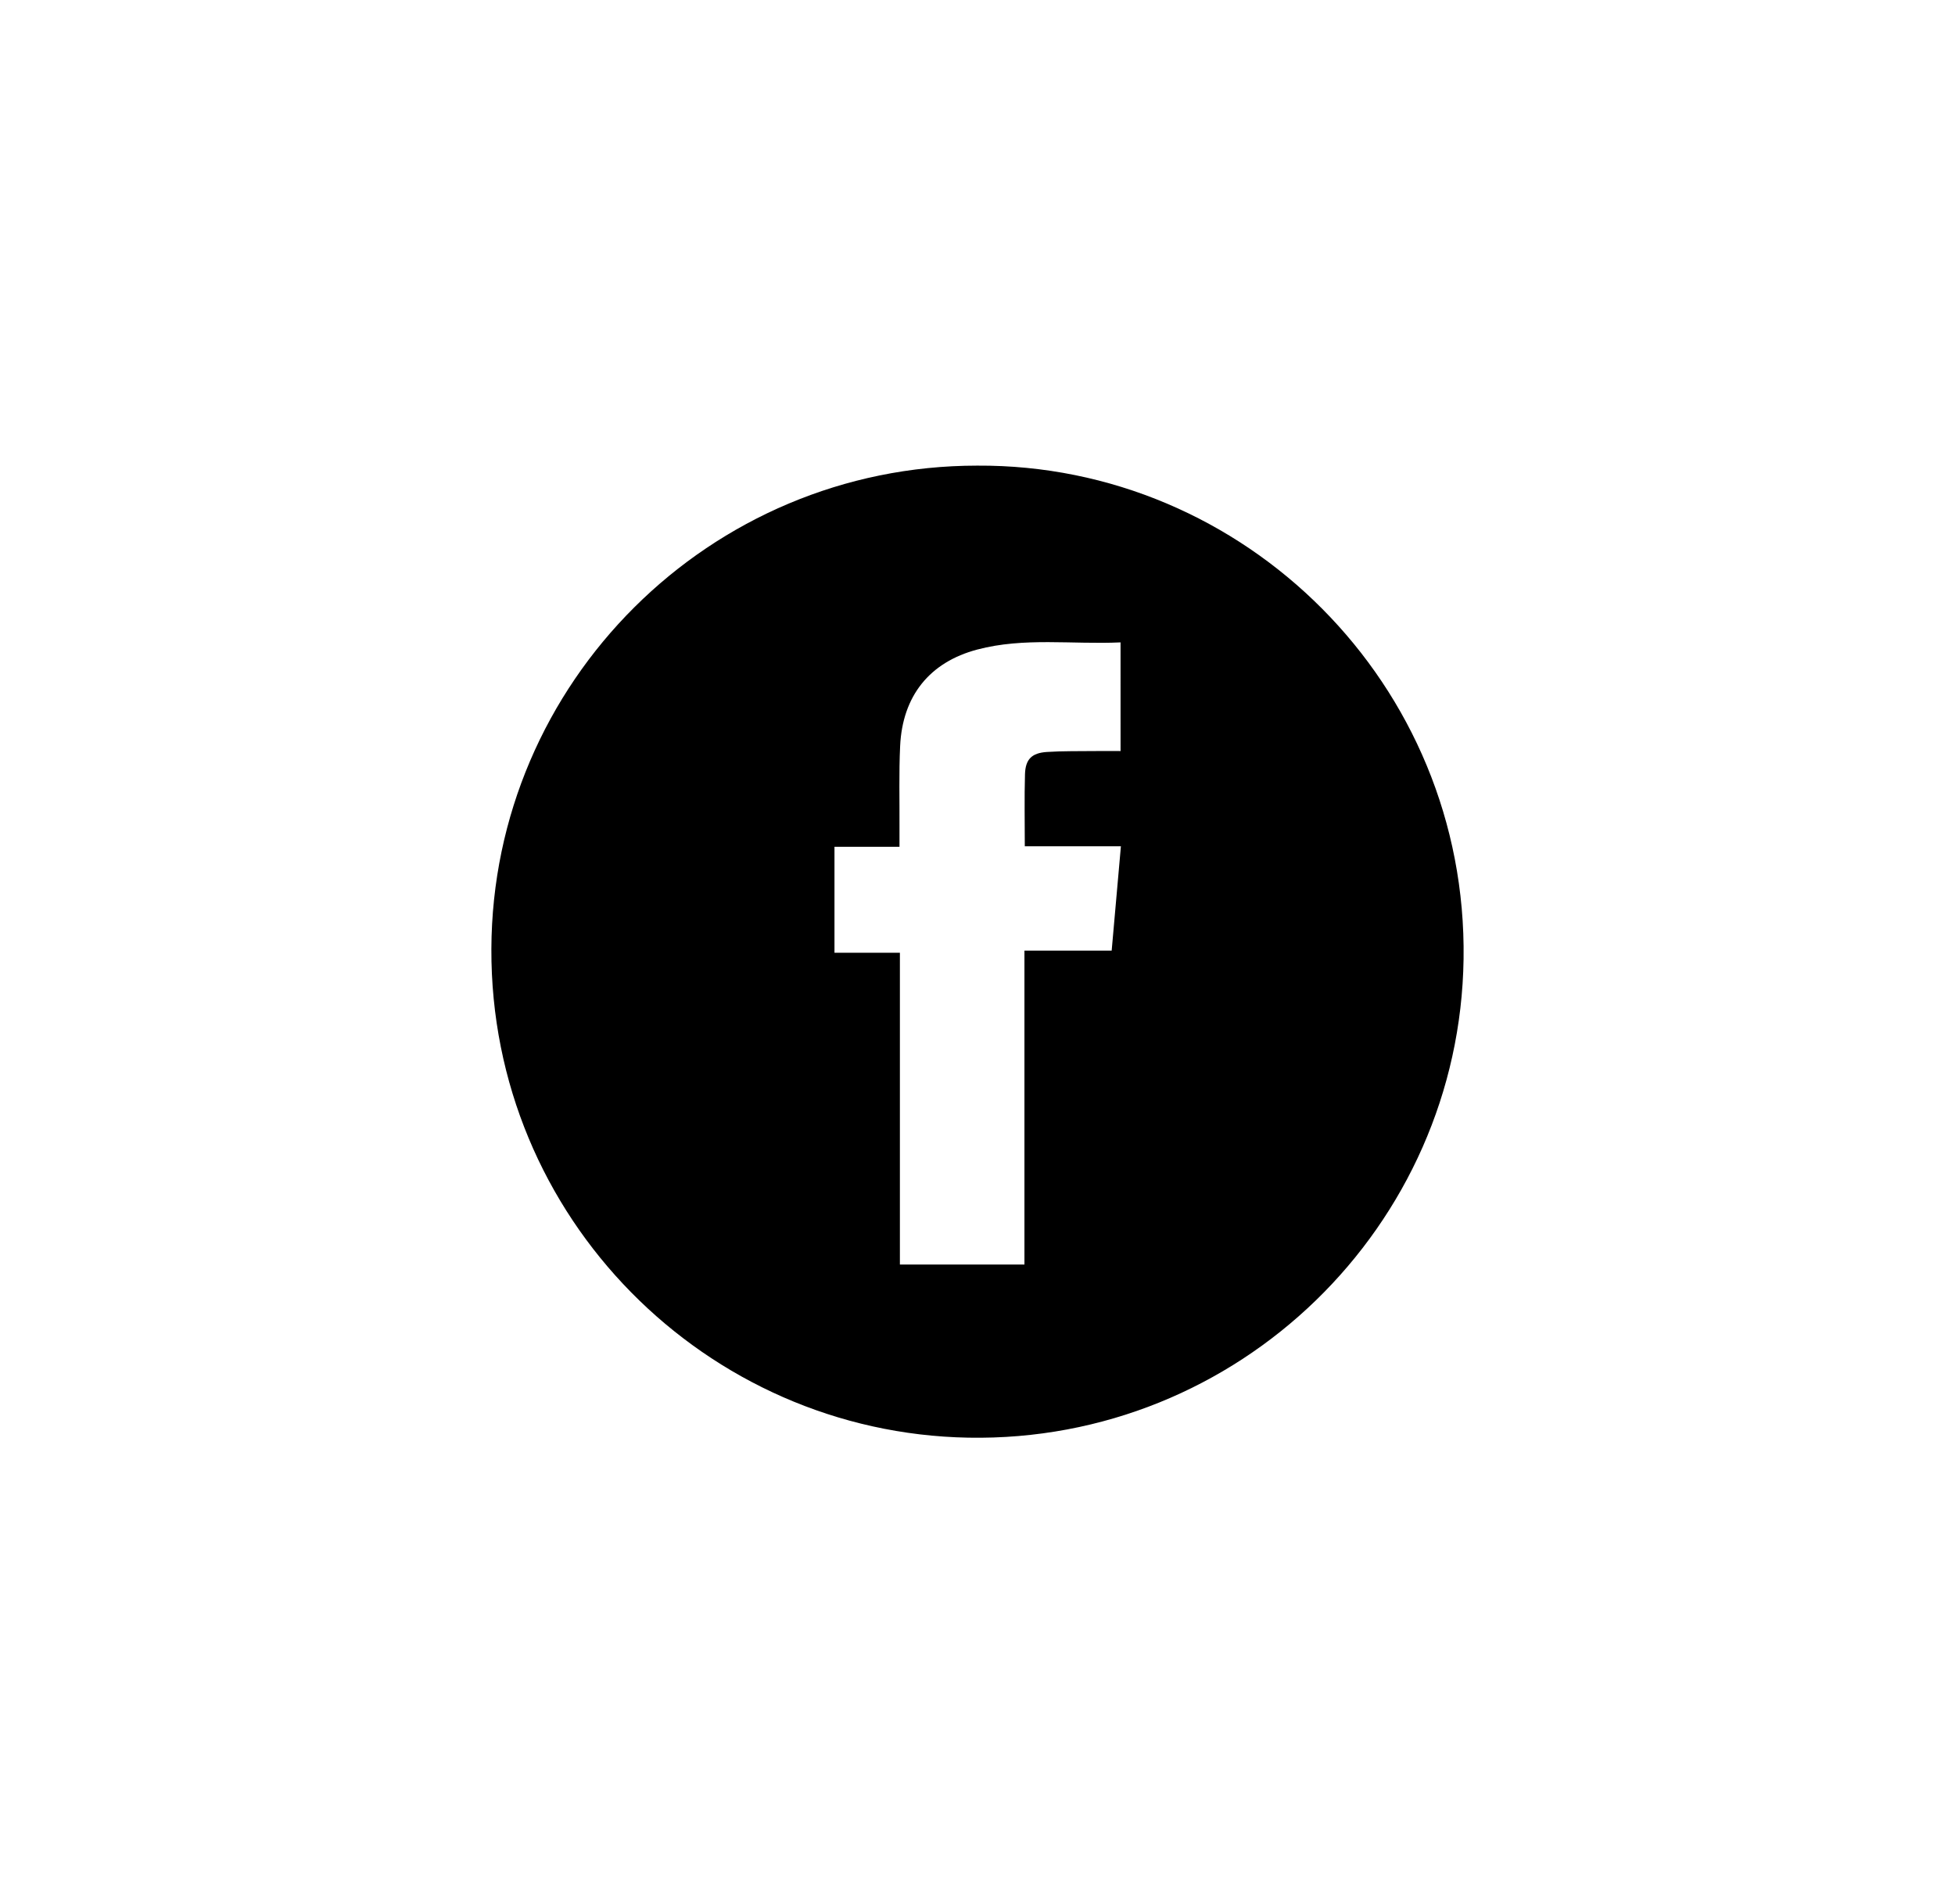
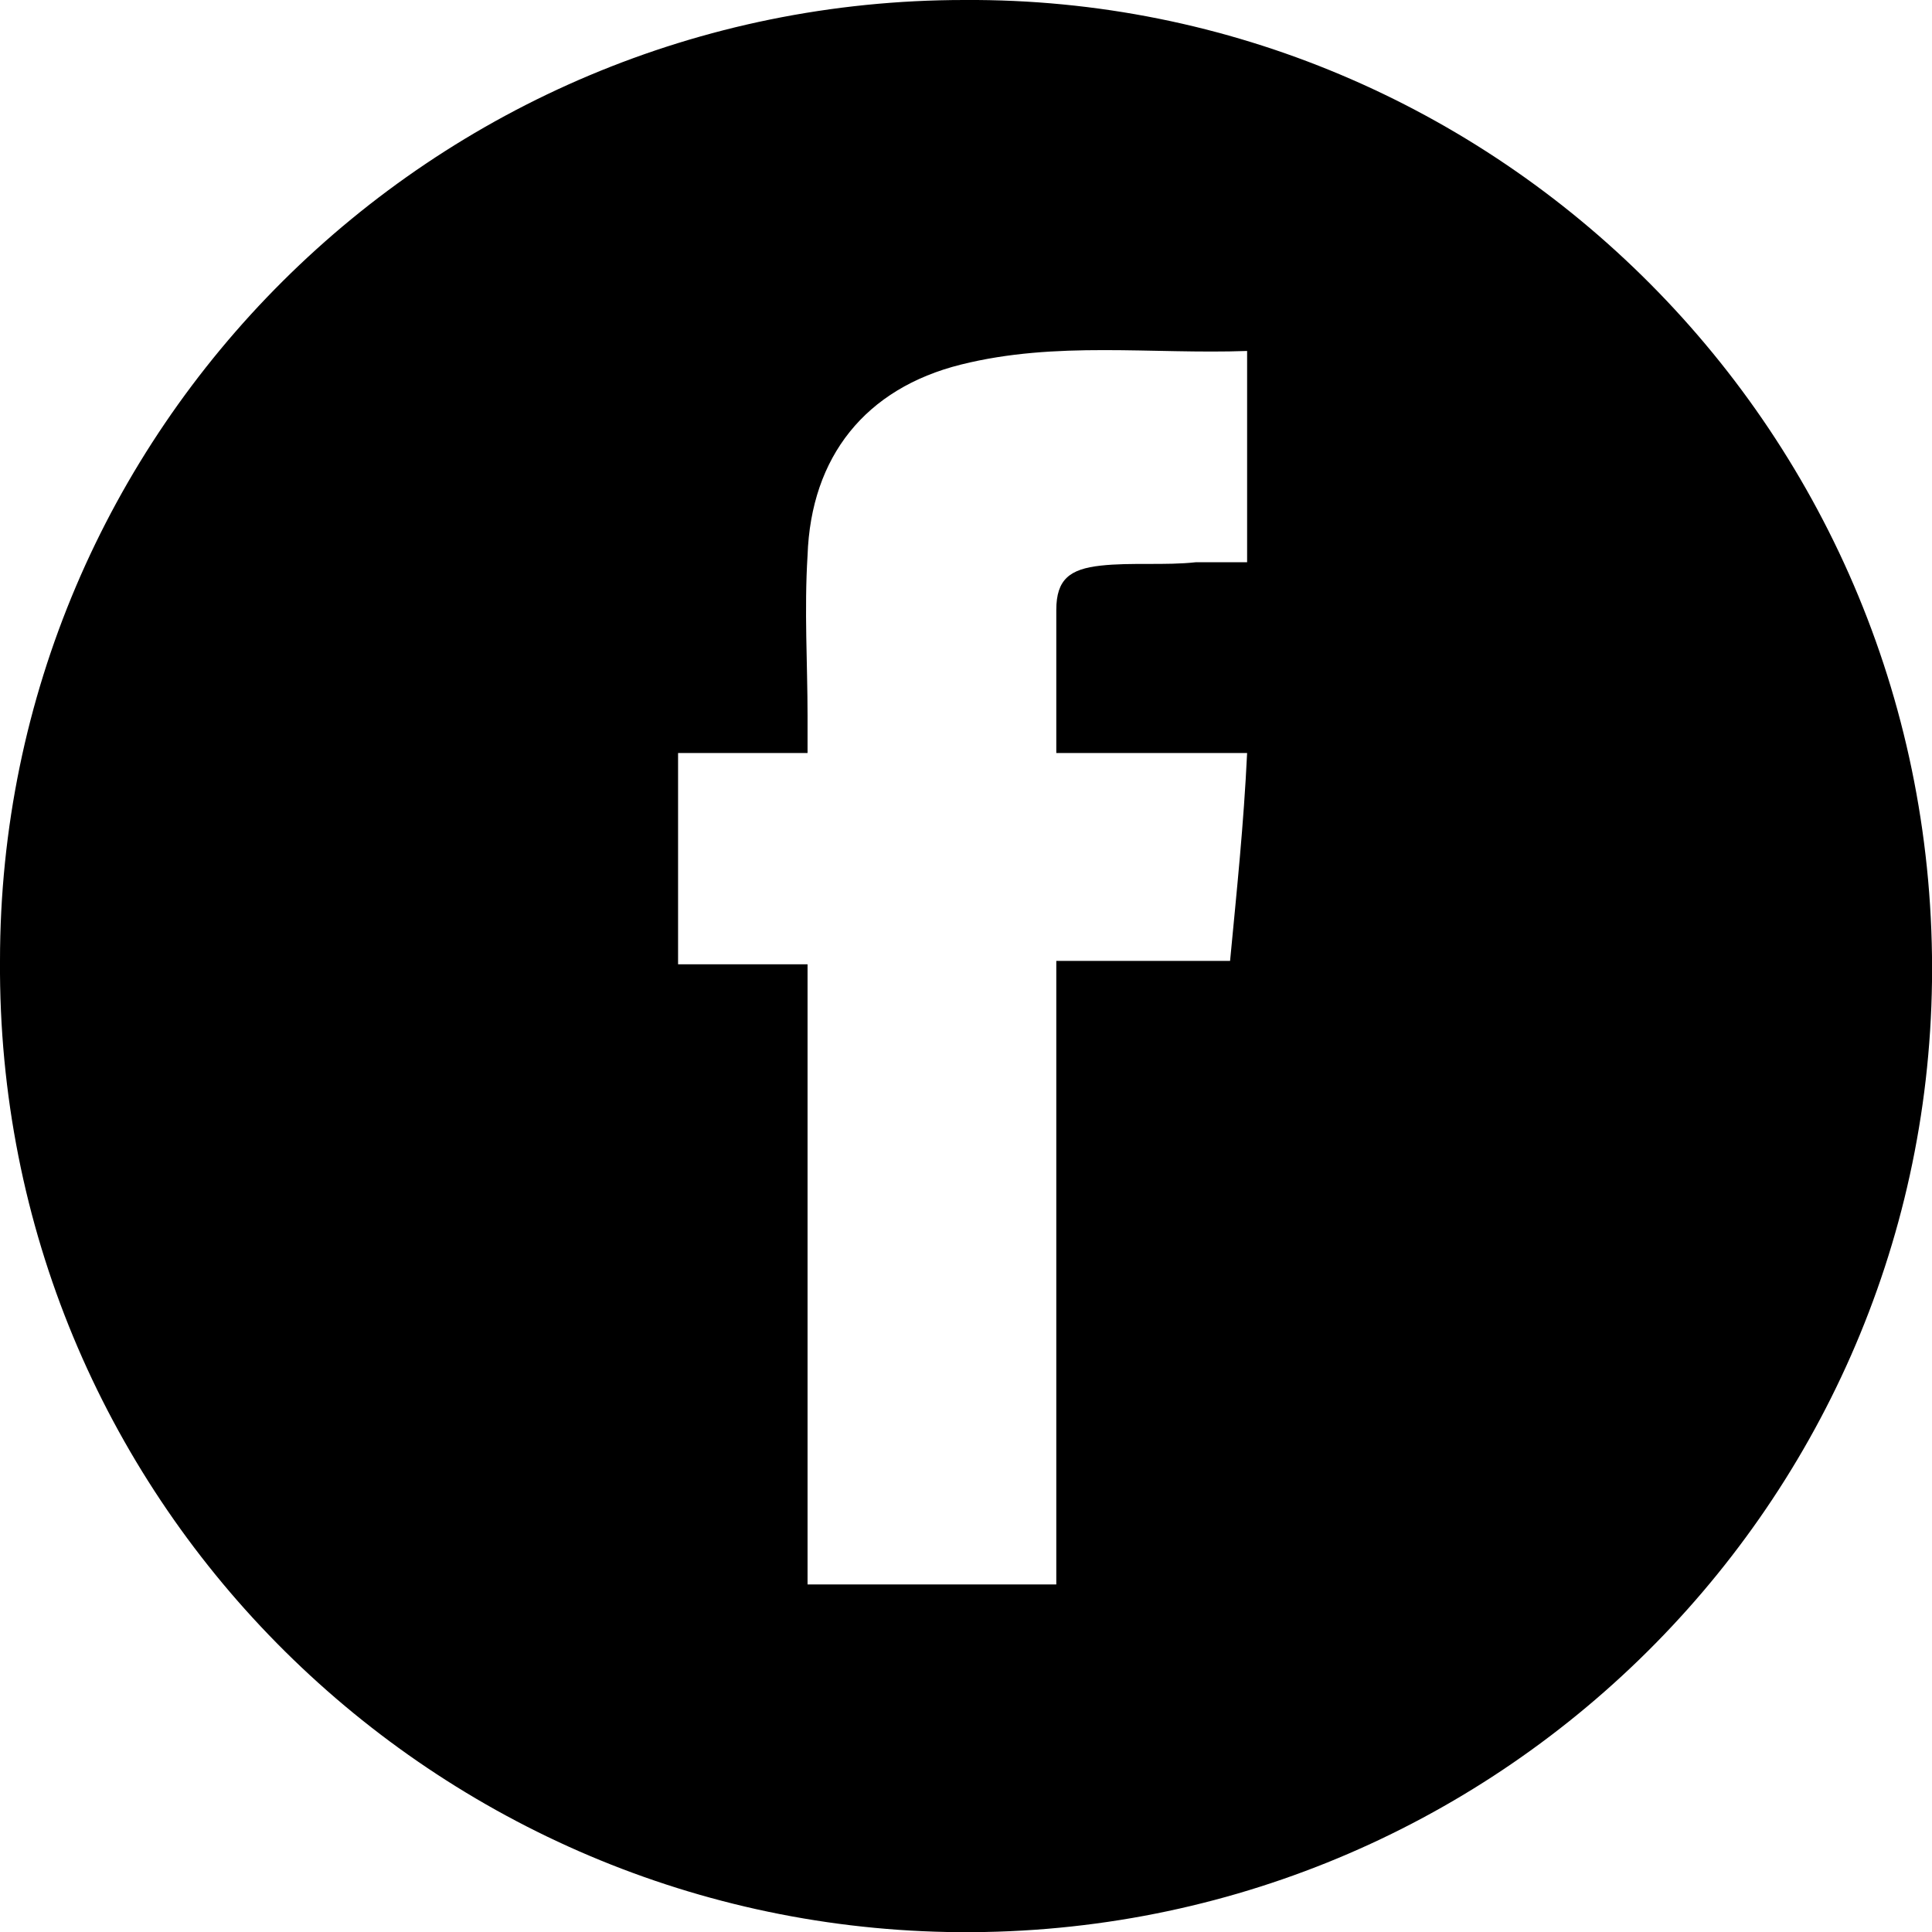
- <svg xmlns="http://www.w3.org/2000/svg" version="1.1" x="0px" y="0px" width="114px" height="111px" viewBox="0 0 114 111" enable-background="new 0 0 114 111" xml:space="preserve">
-   <g id="Layer_2" display="none">
+ <svg xmlns="http://www.w3.org/2000/svg" version="1.1" id="Layer_1" x="0px" y="0px" viewBox="-219.3 368.2 56.7 56.7" style="enable-background:new -219.3 368.2 56.7 56.7;" xml:space="preserve">
+   <style type="text/css">
+ 	.st0{display:none;}
+ </style>
+   <g id="Layer_2" class="st0">
</g>
-   <g id="Layer_1">
+   <g id="Layer_1_1_">
    <g>
-       <path fill-rule="evenodd" clip-rule="evenodd" d="M56.983,27.154c15.586-0.091,28.591,12.747,28.361,28.769    c-0.223,15.59-13.122,28.204-28.879,27.918c-15.284-0.277-27.872-12.818-27.812-28.506C28.713,39.792,41.379,27.154,56.983,27.154    z M65.341,37.462c-2.813,0.13-5.614-0.308-8.355,0.418c-2.783,0.737-4.359,2.709-4.497,5.62c-0.075,1.579-0.029,3.162-0.038,4.743    c-0.001,0.359,0,0.717,0,1.139c-1.317,0-2.543,0-3.791,0c0,2.069,0,4.074,0,6.18c1.272,0,2.514,0,3.815,0    c0,6.119,0,12.136,0,18.181c2.436,0,4.808,0,7.262,0c0-6.1,0-12.16,0-18.304c1.739,0,3.397,0,5.087,0    c0.182-2.057,0.356-4.03,0.538-6.087c-1.898,0-3.741,0-5.604,0c0-1.451-0.029-2.825,0.011-4.196    c0.025-0.875,0.391-1.244,1.274-1.303c0.935-0.062,1.876-0.042,2.814-0.054c0.492-0.006,0.983,0,1.485,0    C65.341,41.636,65.341,39.606,65.341,37.462z" />
+       <path d="M-191,368.2c15.6-0.1,28.6,12.7,28.4,28.8c-0.2,15.6-13.1,28.2-28.9,27.9c-15.3-0.3-27.9-12.8-27.8-28.5    C-219.3,380.8-206.6,368.2-191,368.2z M-182.7,378.5c-2.8,0.1-5.6-0.3-8.4,0.4c-2.8,0.7-4.4,2.7-4.5,5.6c-0.1,1.6,0,3.2,0,4.7    c0,0.4,0,0.7,0,1.1c-1.3,0-2.5,0-3.8,0c0,2.1,0,4.1,0,6.2c1.3,0,2.5,0,3.8,0c0,6.1,0,12.1,0,18.2c2.4,0,4.8,0,7.3,0    c0-6.1,0-12.2,0-18.3c1.7,0,3.4,0,5.1,0c0.2-2.1,0.4-4,0.5-6.1c-1.9,0-3.7,0-5.6,0c0-1.5,0-2.8,0-4.2c0-0.9,0.4-1.2,1.3-1.3    c0.9-0.1,1.9,0,2.8-0.1c0.5,0,1,0,1.5,0C-182.7,382.6-182.7,380.6-182.7,378.5z" />
    </g>
  </g>
</svg>
